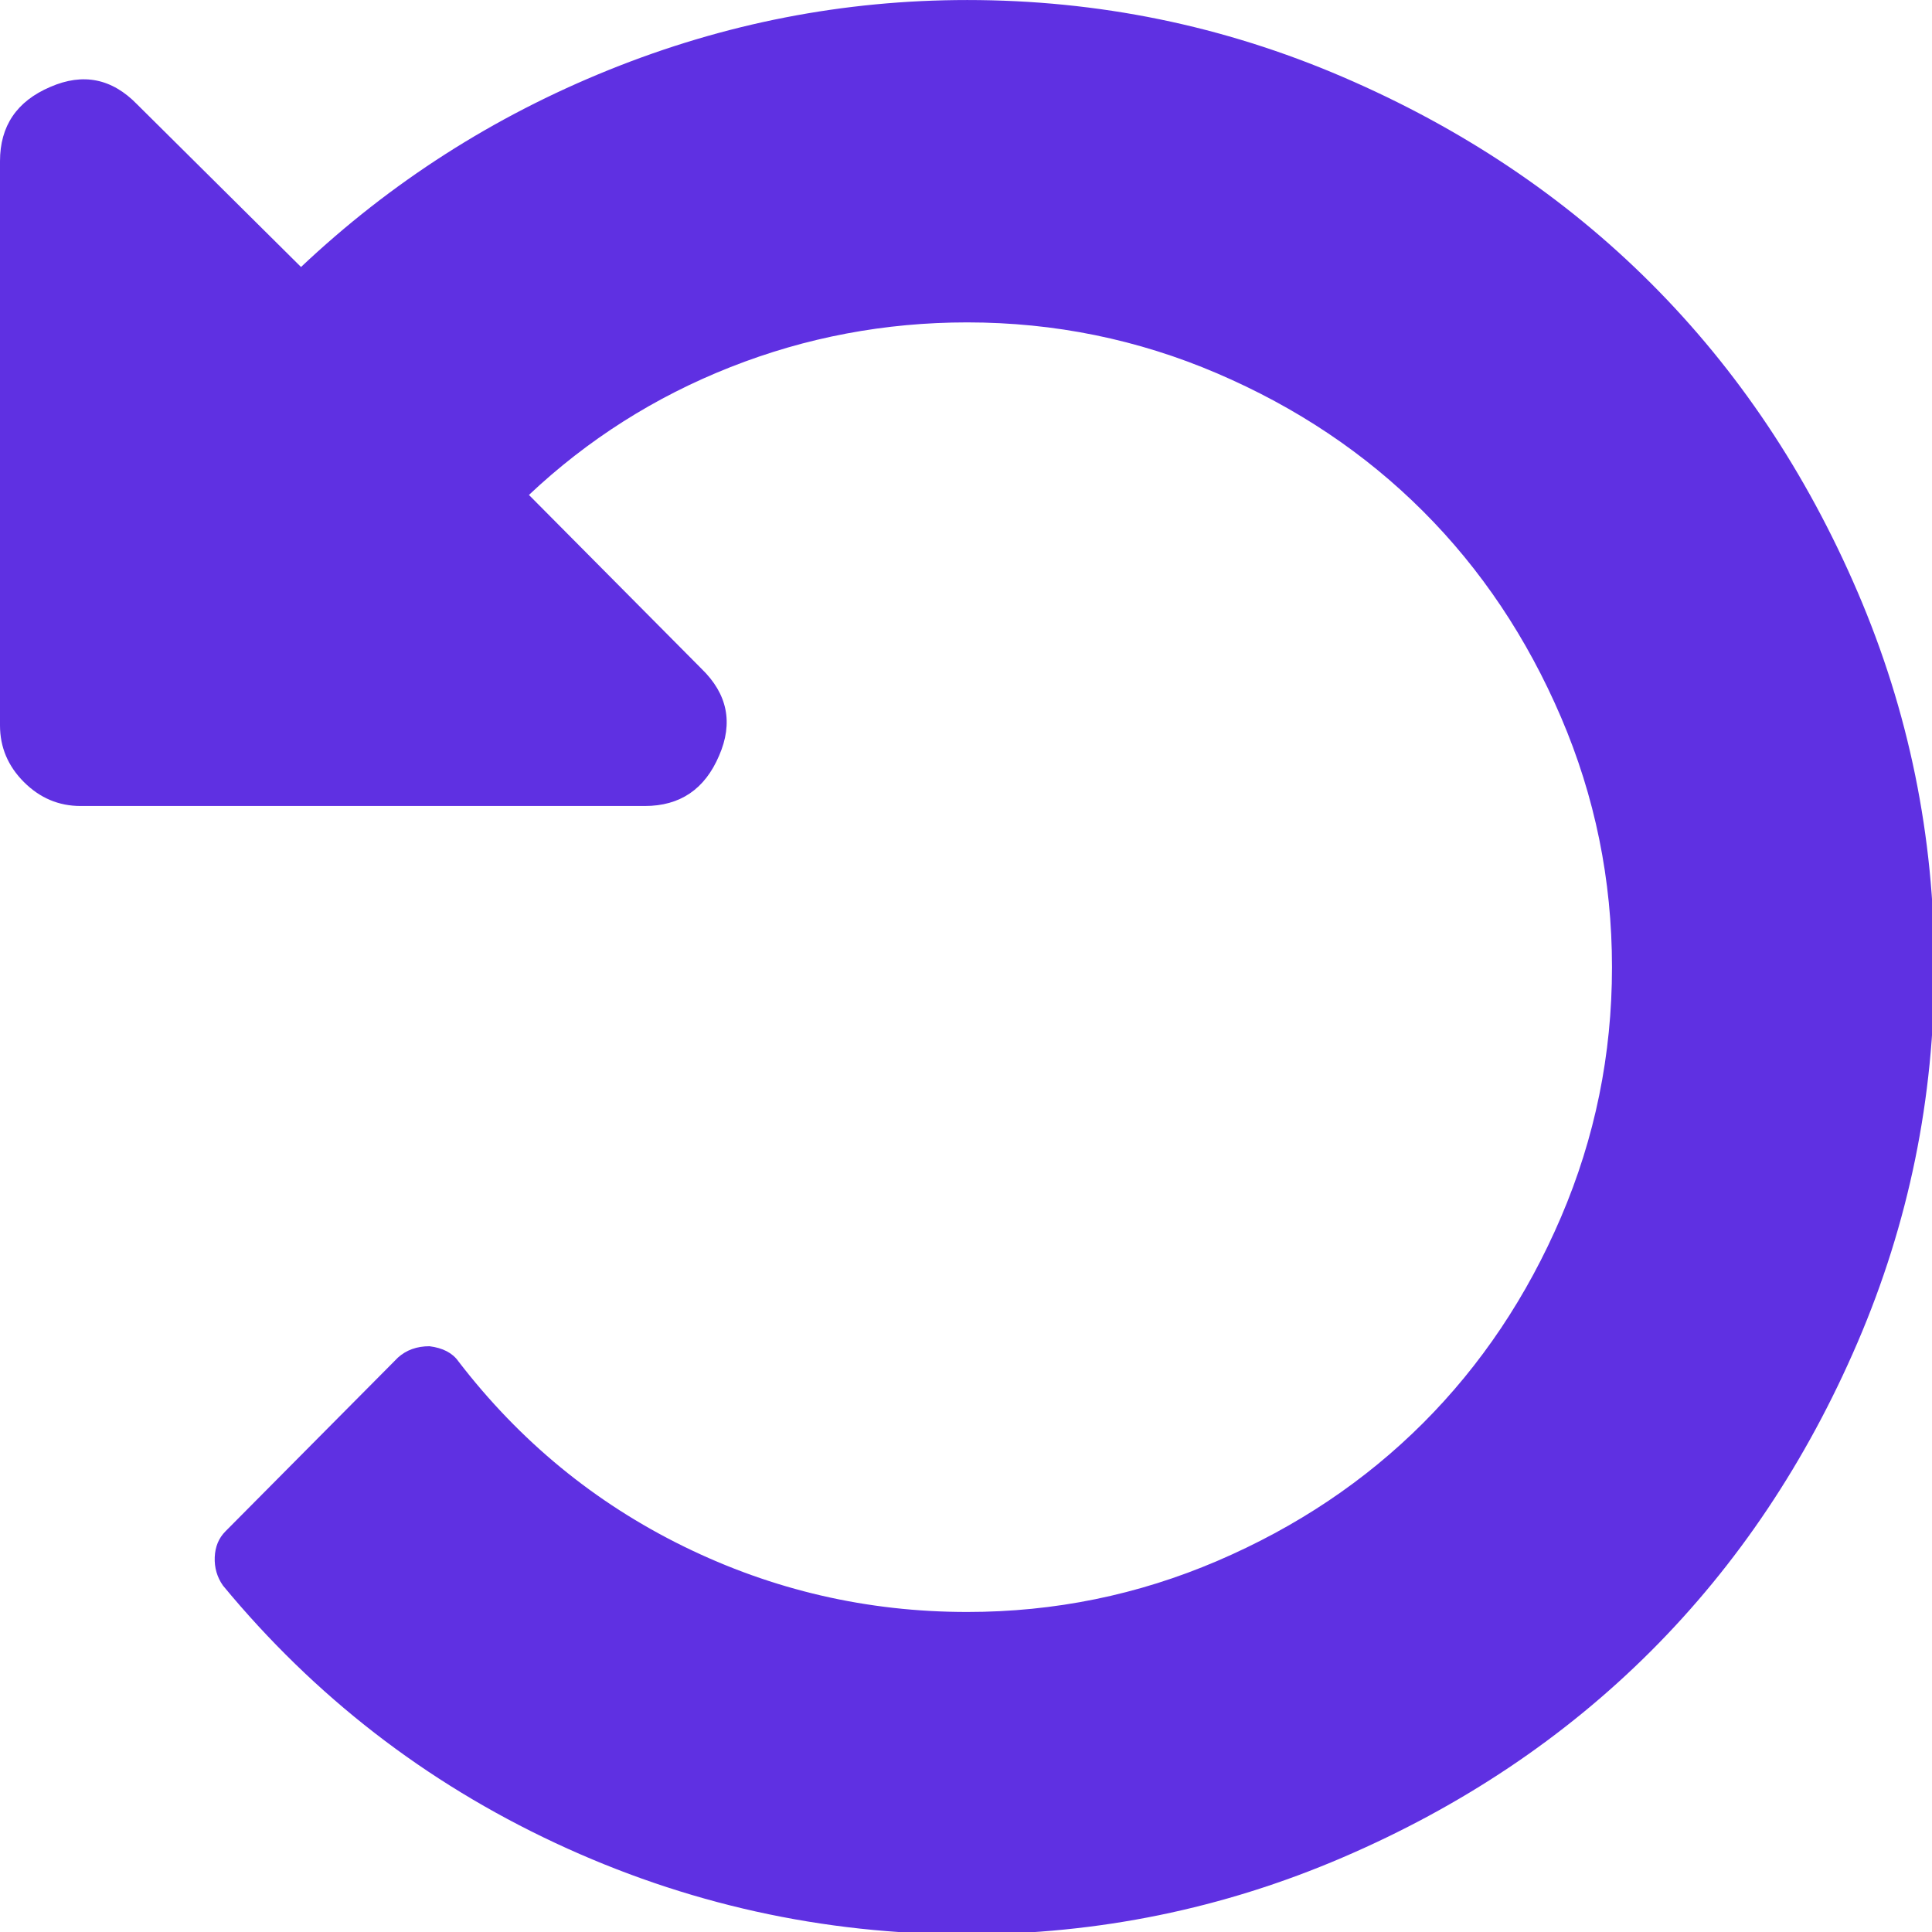
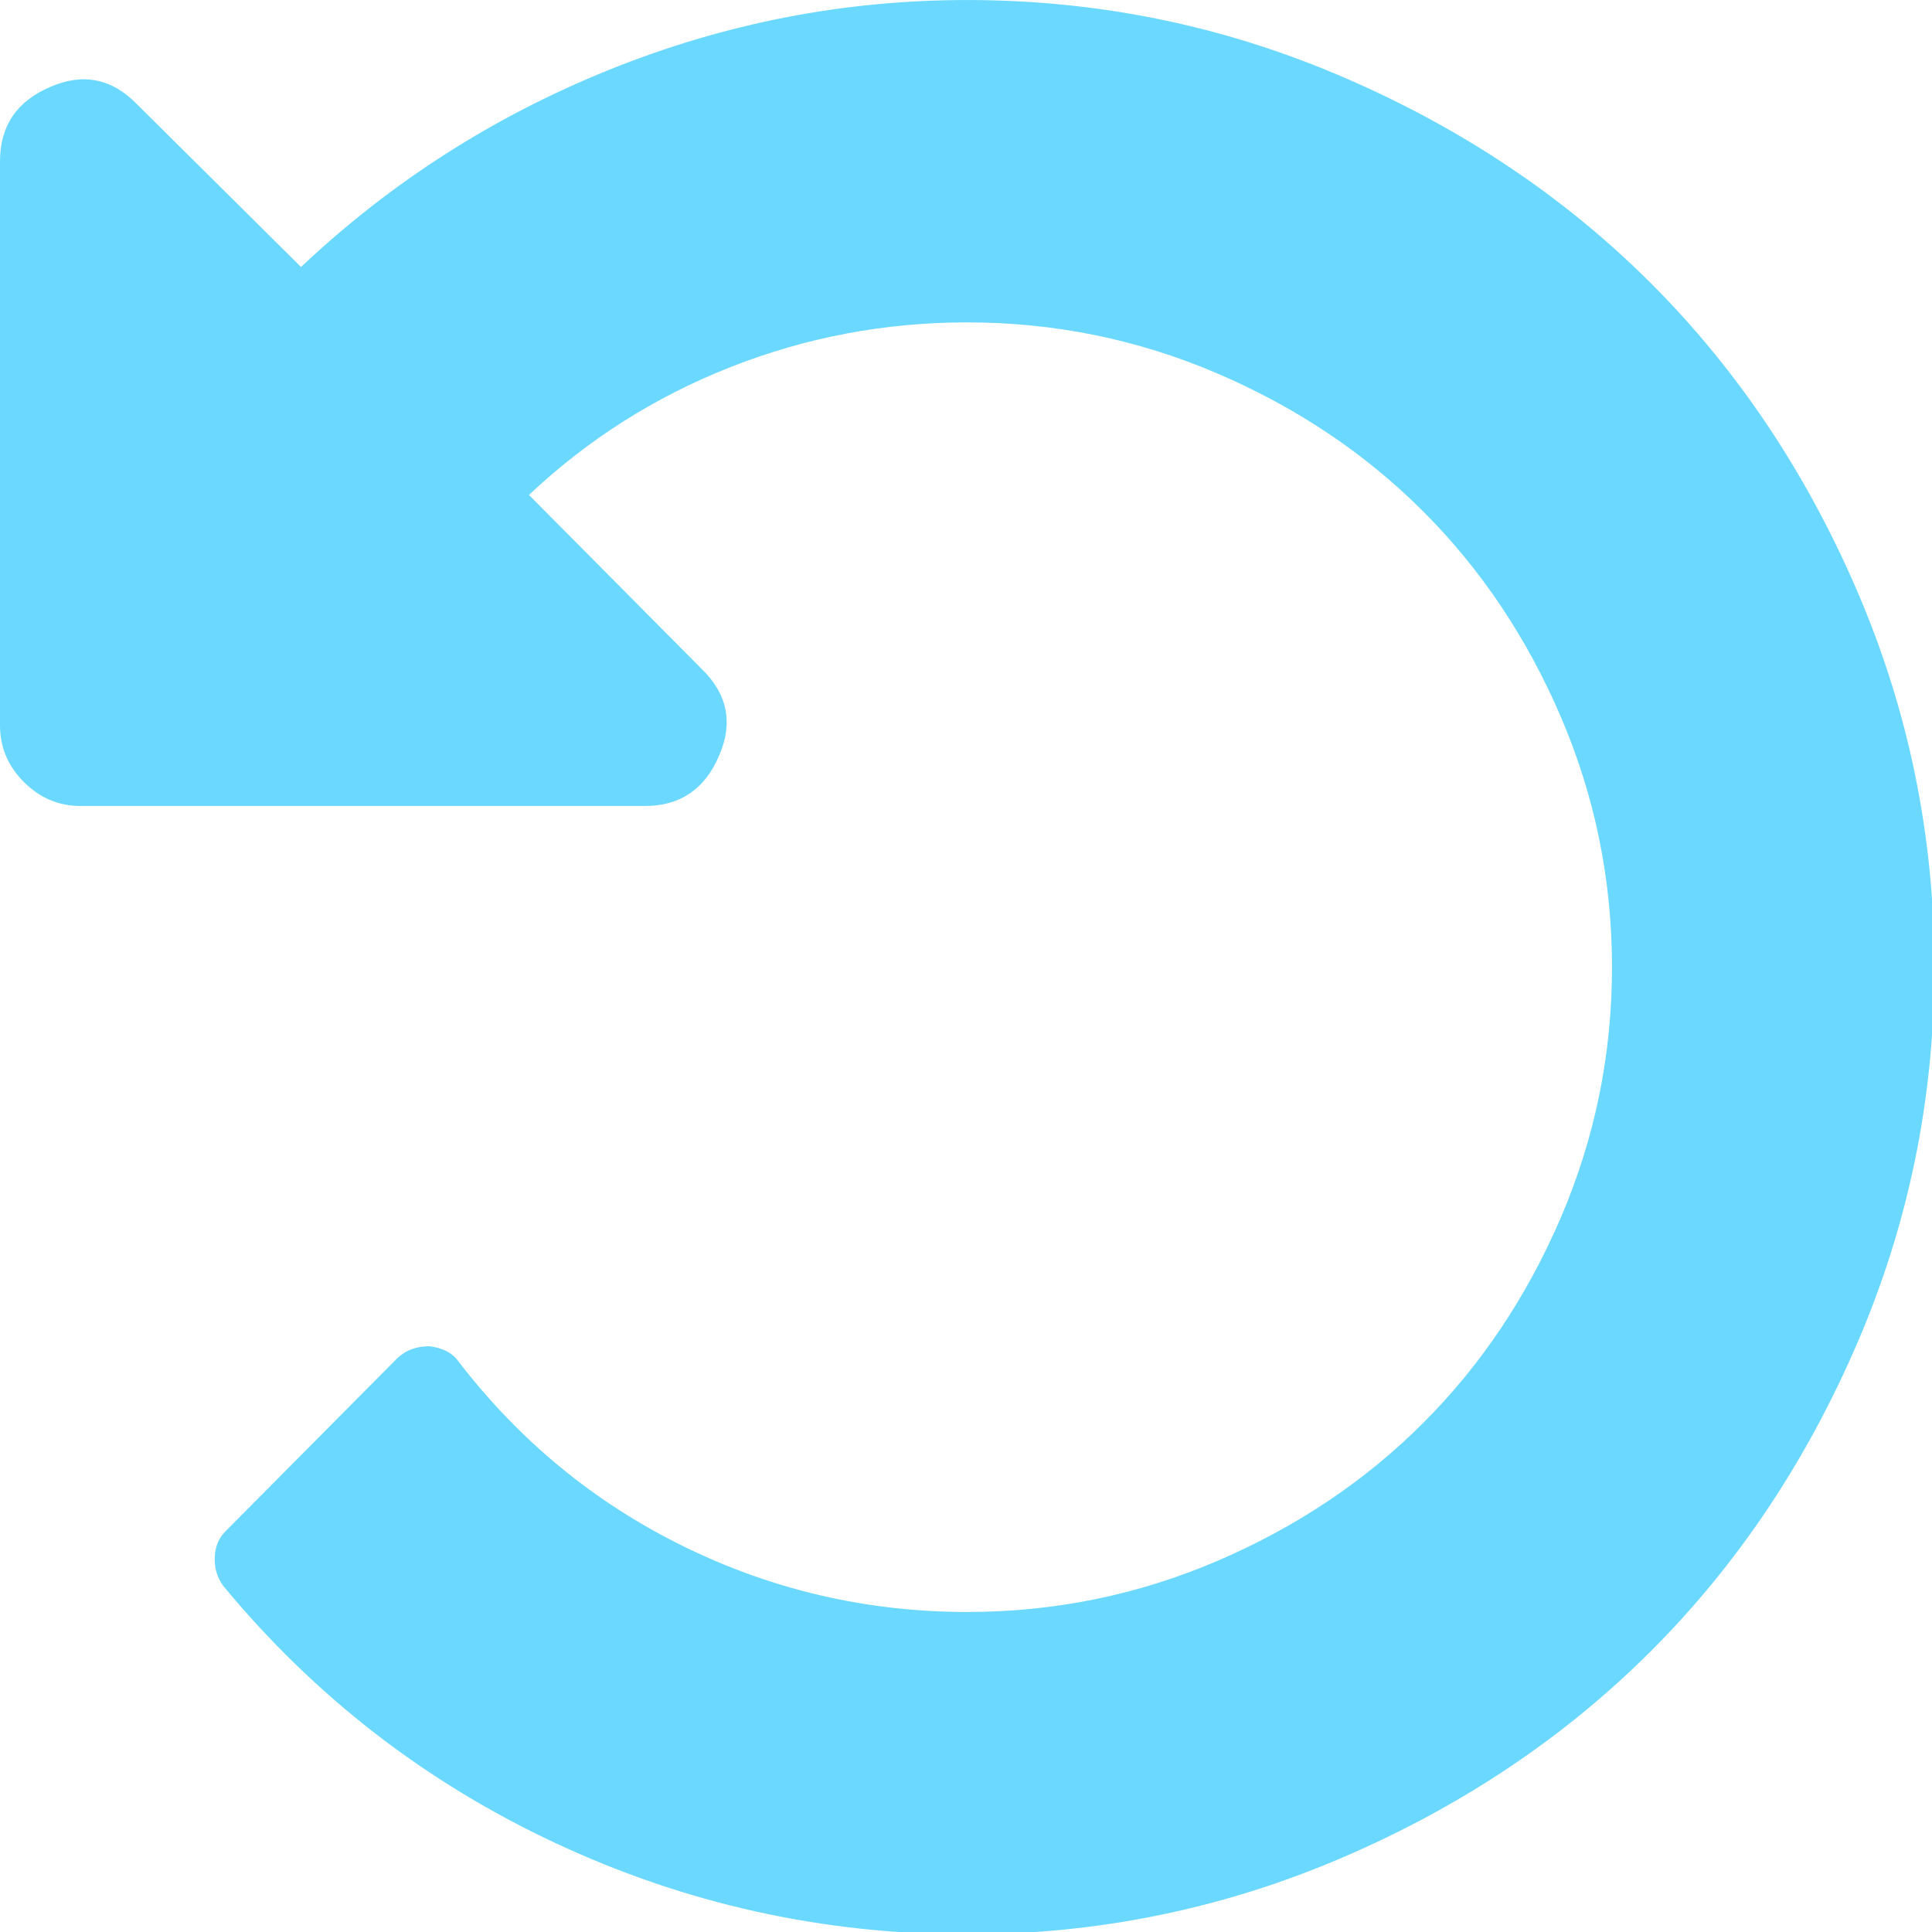
<svg xmlns="http://www.w3.org/2000/svg" viewBox="0 0 438 438" id="vector">
-   <path id="path" d="M 421.125 134.191 C 409.517 107.161 393.908 83.844 374.306 64.242 C 354.7 44.639 331.384 29.033 304.353 17.42 C 277.325 5.807 248.969 0.005 219.275 0.005 C 191.297 0.005 164.223 5.282 138.048 15.848 C 111.879 26.412 88.61 41.305 68.243 60.531 L 31.123 23.696 C 25.412 17.795 18.848 16.464 11.422 19.697 C 3.807 22.937 0 28.554 0 36.547 L 0 164.454 C 0 169.402 1.809 173.685 5.426 177.301 C 9.045 180.918 13.328 182.727 18.276 182.727 L 146.183 182.727 C 154.179 182.727 159.793 178.92 163.029 171.306 C 166.263 163.883 164.932 157.318 159.03 151.605 L 119.915 112.207 C 133.243 99.644 148.468 89.985 165.598 83.227 C 182.729 76.47 200.619 73.089 219.273 73.089 C 239.066 73.089 257.96 76.947 275.947 84.652 C 293.937 92.362 309.491 102.783 322.626 115.917 C 335.76 129.048 346.181 144.607 353.891 162.596 C 361.594 180.583 365.451 199.471 365.451 219.27 C 365.451 239.068 361.595 257.956 353.891 275.942 C 346.181 293.929 335.76 309.486 322.626 322.621 C 309.491 335.755 293.931 346.179 275.947 353.886 C 257.96 361.593 239.066 365.447 219.273 365.447 C 196.622 365.447 175.209 360.498 155.032 350.604 C 134.858 340.71 117.823 326.721 103.928 308.631 C 102.597 306.729 100.407 305.585 97.361 305.202 C 94.505 305.202 92.125 306.057 90.222 307.768 L 51.108 347.17 C 49.587 348.7 48.778 350.648 48.682 353.023 C 48.588 355.408 49.209 357.547 50.54 359.45 C 71.289 384.575 96.411 404.037 125.913 417.832 C 155.415 431.63 186.538 438.533 219.275 438.533 C 248.969 438.533 277.325 432.725 304.353 421.117 C 331.384 409.51 354.693 393.897 374.302 374.296 C 393.907 354.687 409.513 331.375 421.124 304.347 C 432.735 277.319 438.535 248.955 438.535 219.267 C 438.536 189.569 432.732 161.22 421.125 134.191 Z" fill="#5f30e2" stroke-width="1" />
+   <path id="path" d="M 421.125 134.191 C 409.517 107.161 393.908 83.844 374.306 64.242 C 354.7 44.639 331.384 29.033 304.353 17.42 C 277.325 5.807 248.969 0.005 219.275 0.005 C 191.297 0.005 164.223 5.282 138.048 15.848 C 111.879 26.412 88.61 41.305 68.243 60.531 L 31.123 23.696 C 25.412 17.795 18.848 16.464 11.422 19.697 C 3.807 22.937 0 28.554 0 36.547 L 0 164.454 C 0 169.402 1.809 173.685 5.426 177.301 C 9.045 180.918 13.328 182.727 18.276 182.727 L 146.183 182.727 C 154.179 182.727 159.793 178.92 163.029 171.306 C 166.263 163.883 164.932 157.318 159.03 151.605 L 119.915 112.207 C 133.243 99.644 148.468 89.985 165.598 83.227 C 182.729 76.47 200.619 73.089 219.273 73.089 C 239.066 73.089 257.96 76.947 275.947 84.652 C 293.937 92.362 309.491 102.783 322.626 115.917 C 335.76 129.048 346.181 144.607 353.891 162.596 C 361.594 180.583 365.451 199.471 365.451 219.27 C 365.451 239.068 361.595 257.956 353.891 275.942 C 346.181 293.929 335.76 309.486 322.626 322.621 C 309.491 335.755 293.931 346.179 275.947 353.886 C 257.96 361.593 239.066 365.447 219.273 365.447 C 196.622 365.447 175.209 360.498 155.032 350.604 C 134.858 340.71 117.823 326.721 103.928 308.631 C 102.597 306.729 100.407 305.585 97.361 305.202 C 94.505 305.202 92.125 306.057 90.222 307.768 L 51.108 347.17 C 49.587 348.7 48.778 350.648 48.682 353.023 C 48.588 355.408 49.209 357.547 50.54 359.45 C 71.289 384.575 96.411 404.037 125.913 417.832 C 155.415 431.63 186.538 438.533 219.275 438.533 C 248.969 438.533 277.325 432.725 304.353 421.117 C 331.384 409.51 354.693 393.897 374.302 374.296 C 393.907 354.687 409.513 331.375 421.124 304.347 C 432.735 277.319 438.535 248.955 438.535 219.267 C 438.536 189.569 432.732 161.22 421.125 134.191 Z" fill="#6bd8ff" stroke-width="1" />
</svg>
